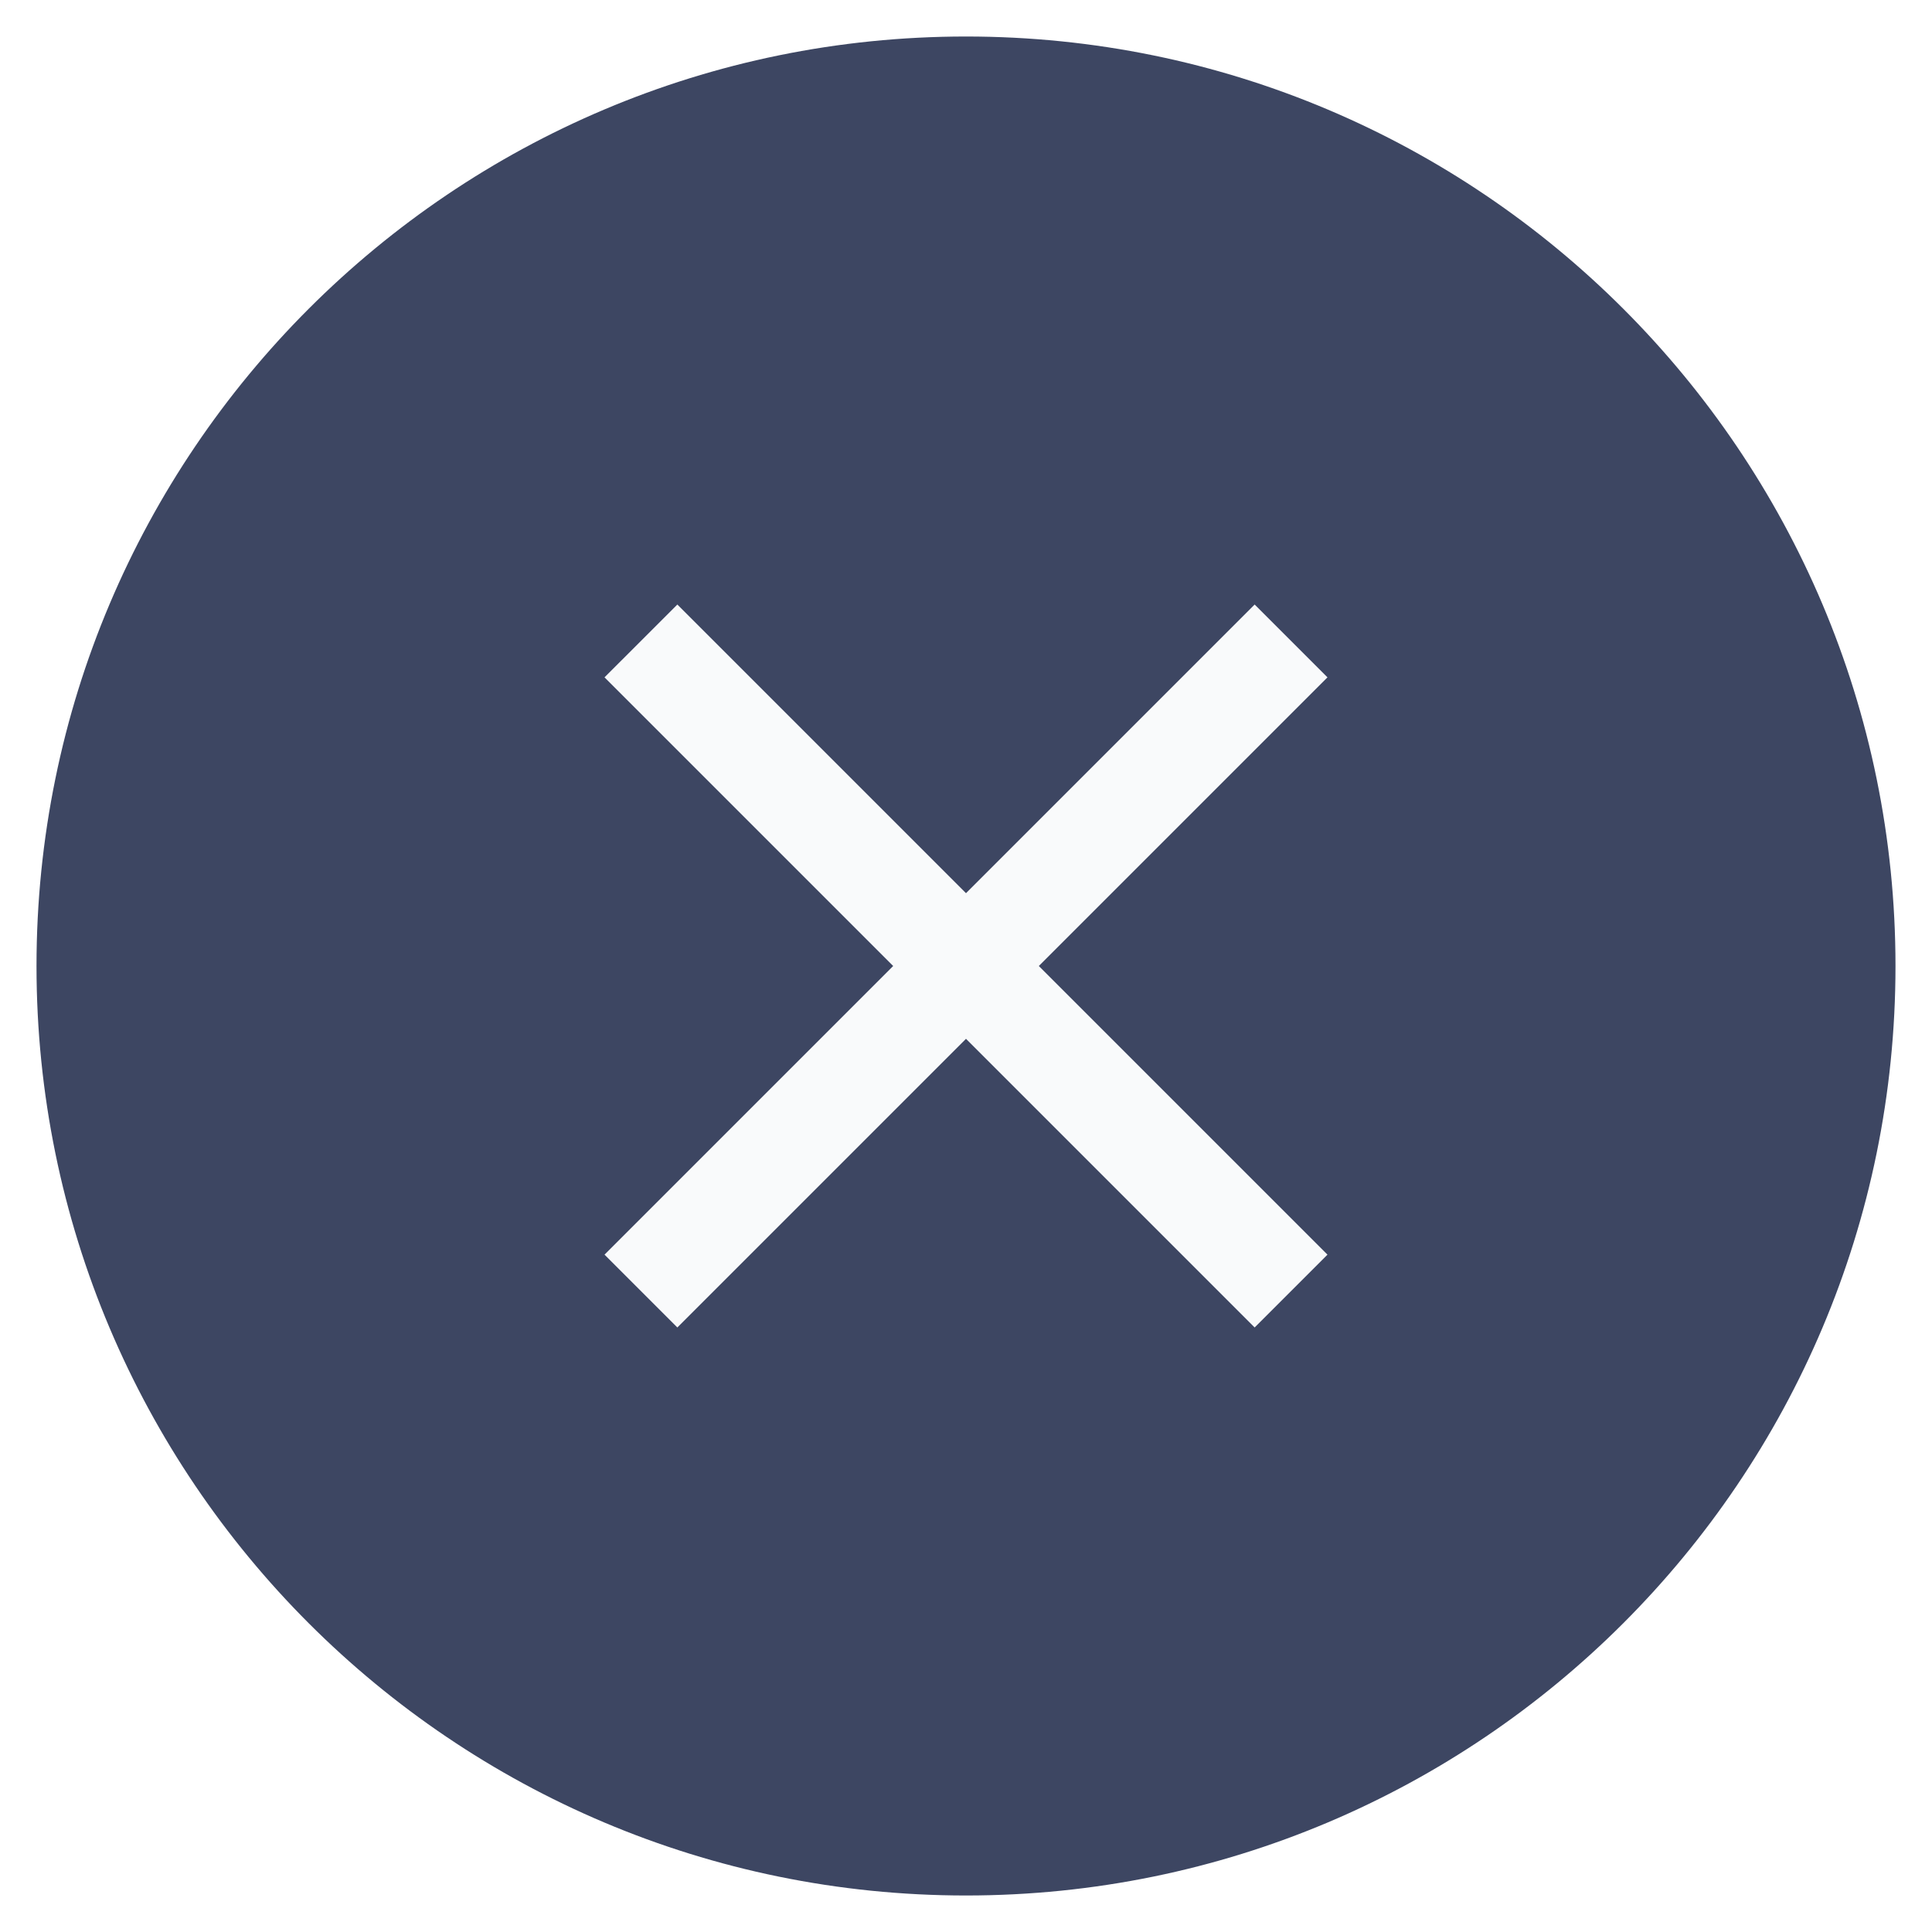
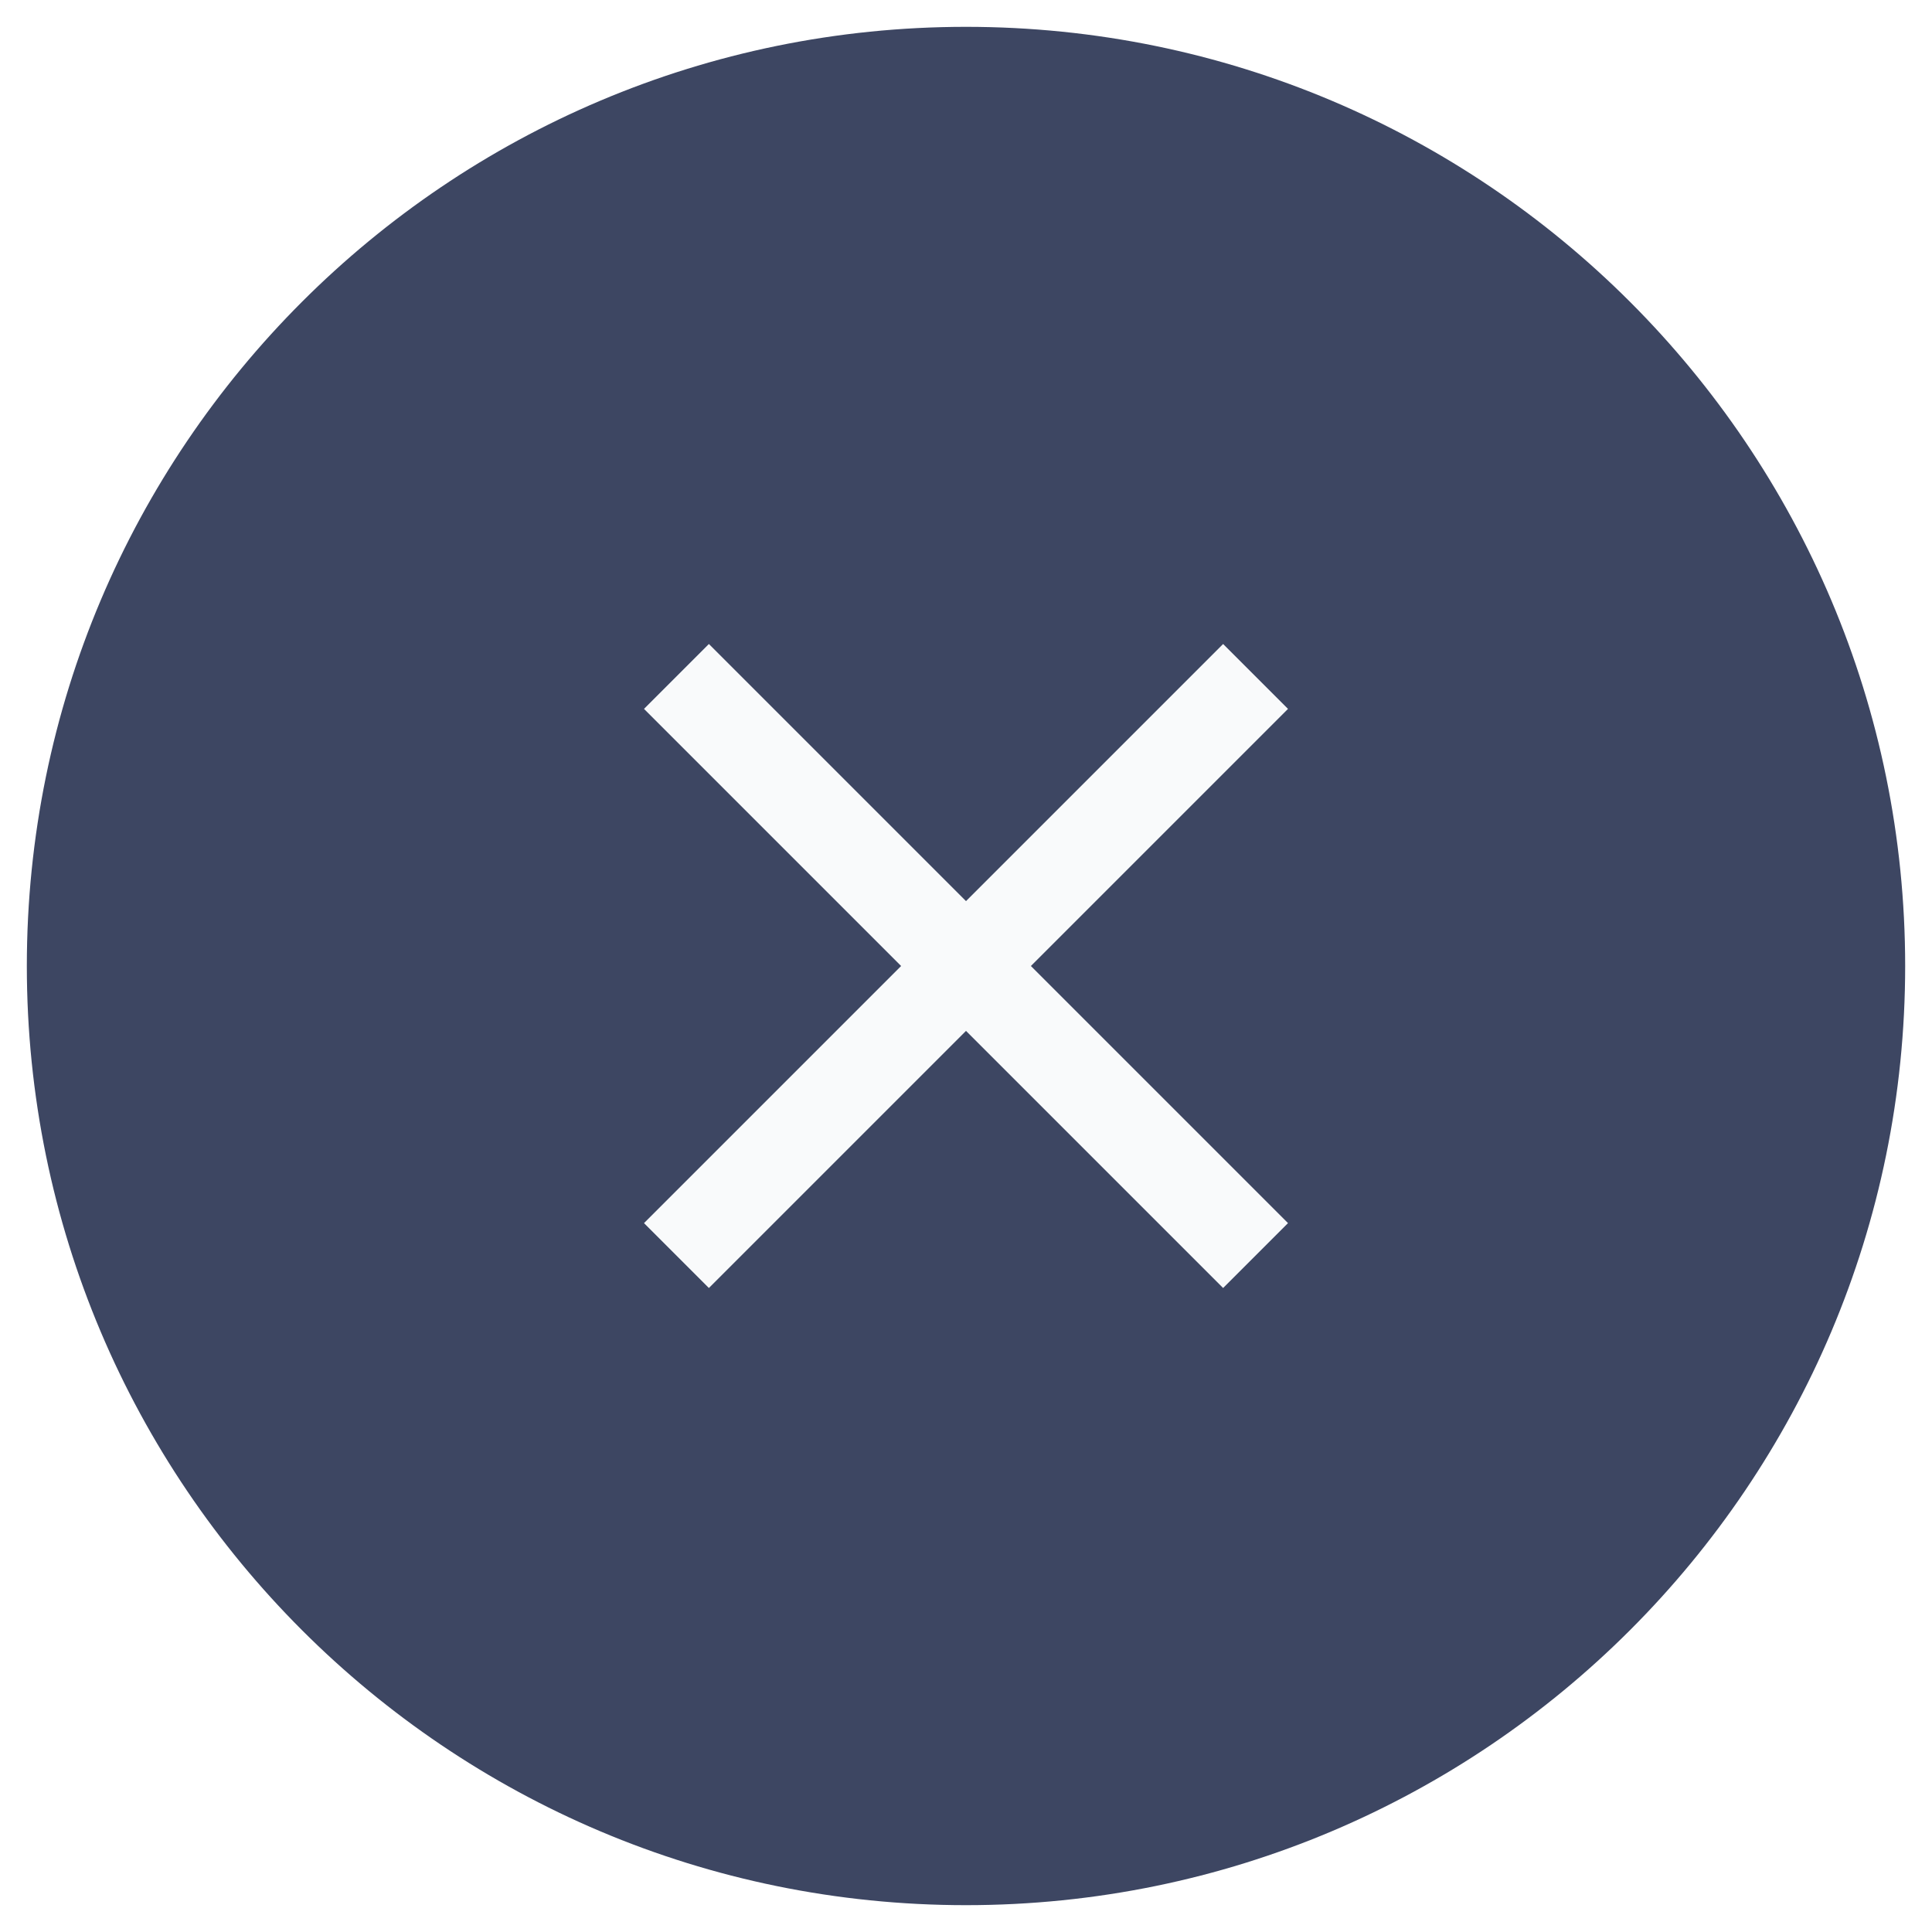
- <svg xmlns="http://www.w3.org/2000/svg" id="screenshot" viewBox="698.293 108.293 37.414 37.414" width="37.414" height="37.414" version="1.1" style="-webkit-print-color-adjust: exact;">
-   <g id="shape-b6cf0900-8985-11ec-9eee-afaaa605ed2f" width="36px" height="36px" version="1.1">
-     <g id="shape-b6cf7e30-8985-11ec-9eee-afaaa605ed2f">
-       <g id="shape-b6d01a70-8985-11ec-9eee-afaaa605ed2f">
-         <ellipse fill-rule="evenodd" stroke="none" cx="717" cy="127" rx="18" ry="18" transform="matrix(1,0,0,1,0,0)" style="fill: rgb(61, 70, 98); stroke-width: 1;" />
-       </g>
-       <g id="shape-b6d28b70-8985-11ec-9eee-afaaa605ed2f">
-         <g id="shape-b6d2b280-8985-11ec-9eee-afaaa605ed2f">
-           <g id="shape-b6d571a0-8985-11ec-9eee-afaaa605ed2f">
-             <path fill-rule="evenodd" stroke="none" d="M724,121.41L722.59,120L717,125.59L711.41,120L710,121.41L715.59,127L710,132.59L711.41,134L717,128.41L722.59,134L724,132.59L718.41,127Z" style="fill: rgb(249, 250, 251); stroke-width: 1;" />
-           </g>
+ <svg xmlns="http://www.w3.org/2000/svg" width="36" height="36" viewBox="0 0 36 36">
+   <g fill="none" fill-rule="evenodd">
+     <g>
+       <g transform="translate(-143 -88) translate(143 88)">
+         <circle cx="18" cy="18" r="17.5" stroke="none" fill="rgb(61, 70, 98)" />
+         <g fill="rgb(249, 250, 251)">
+           <path d="M18 7.209L16.791 6 12 10.791 7.209 6 6 7.209 10.791 12 6 16.791 7.209 18 12 13.209 16.791 18 18 16.791 13.209 12z" transform="translate(6 6)" />
        </g>
      </g>
    </g>
  </g>
</svg>
